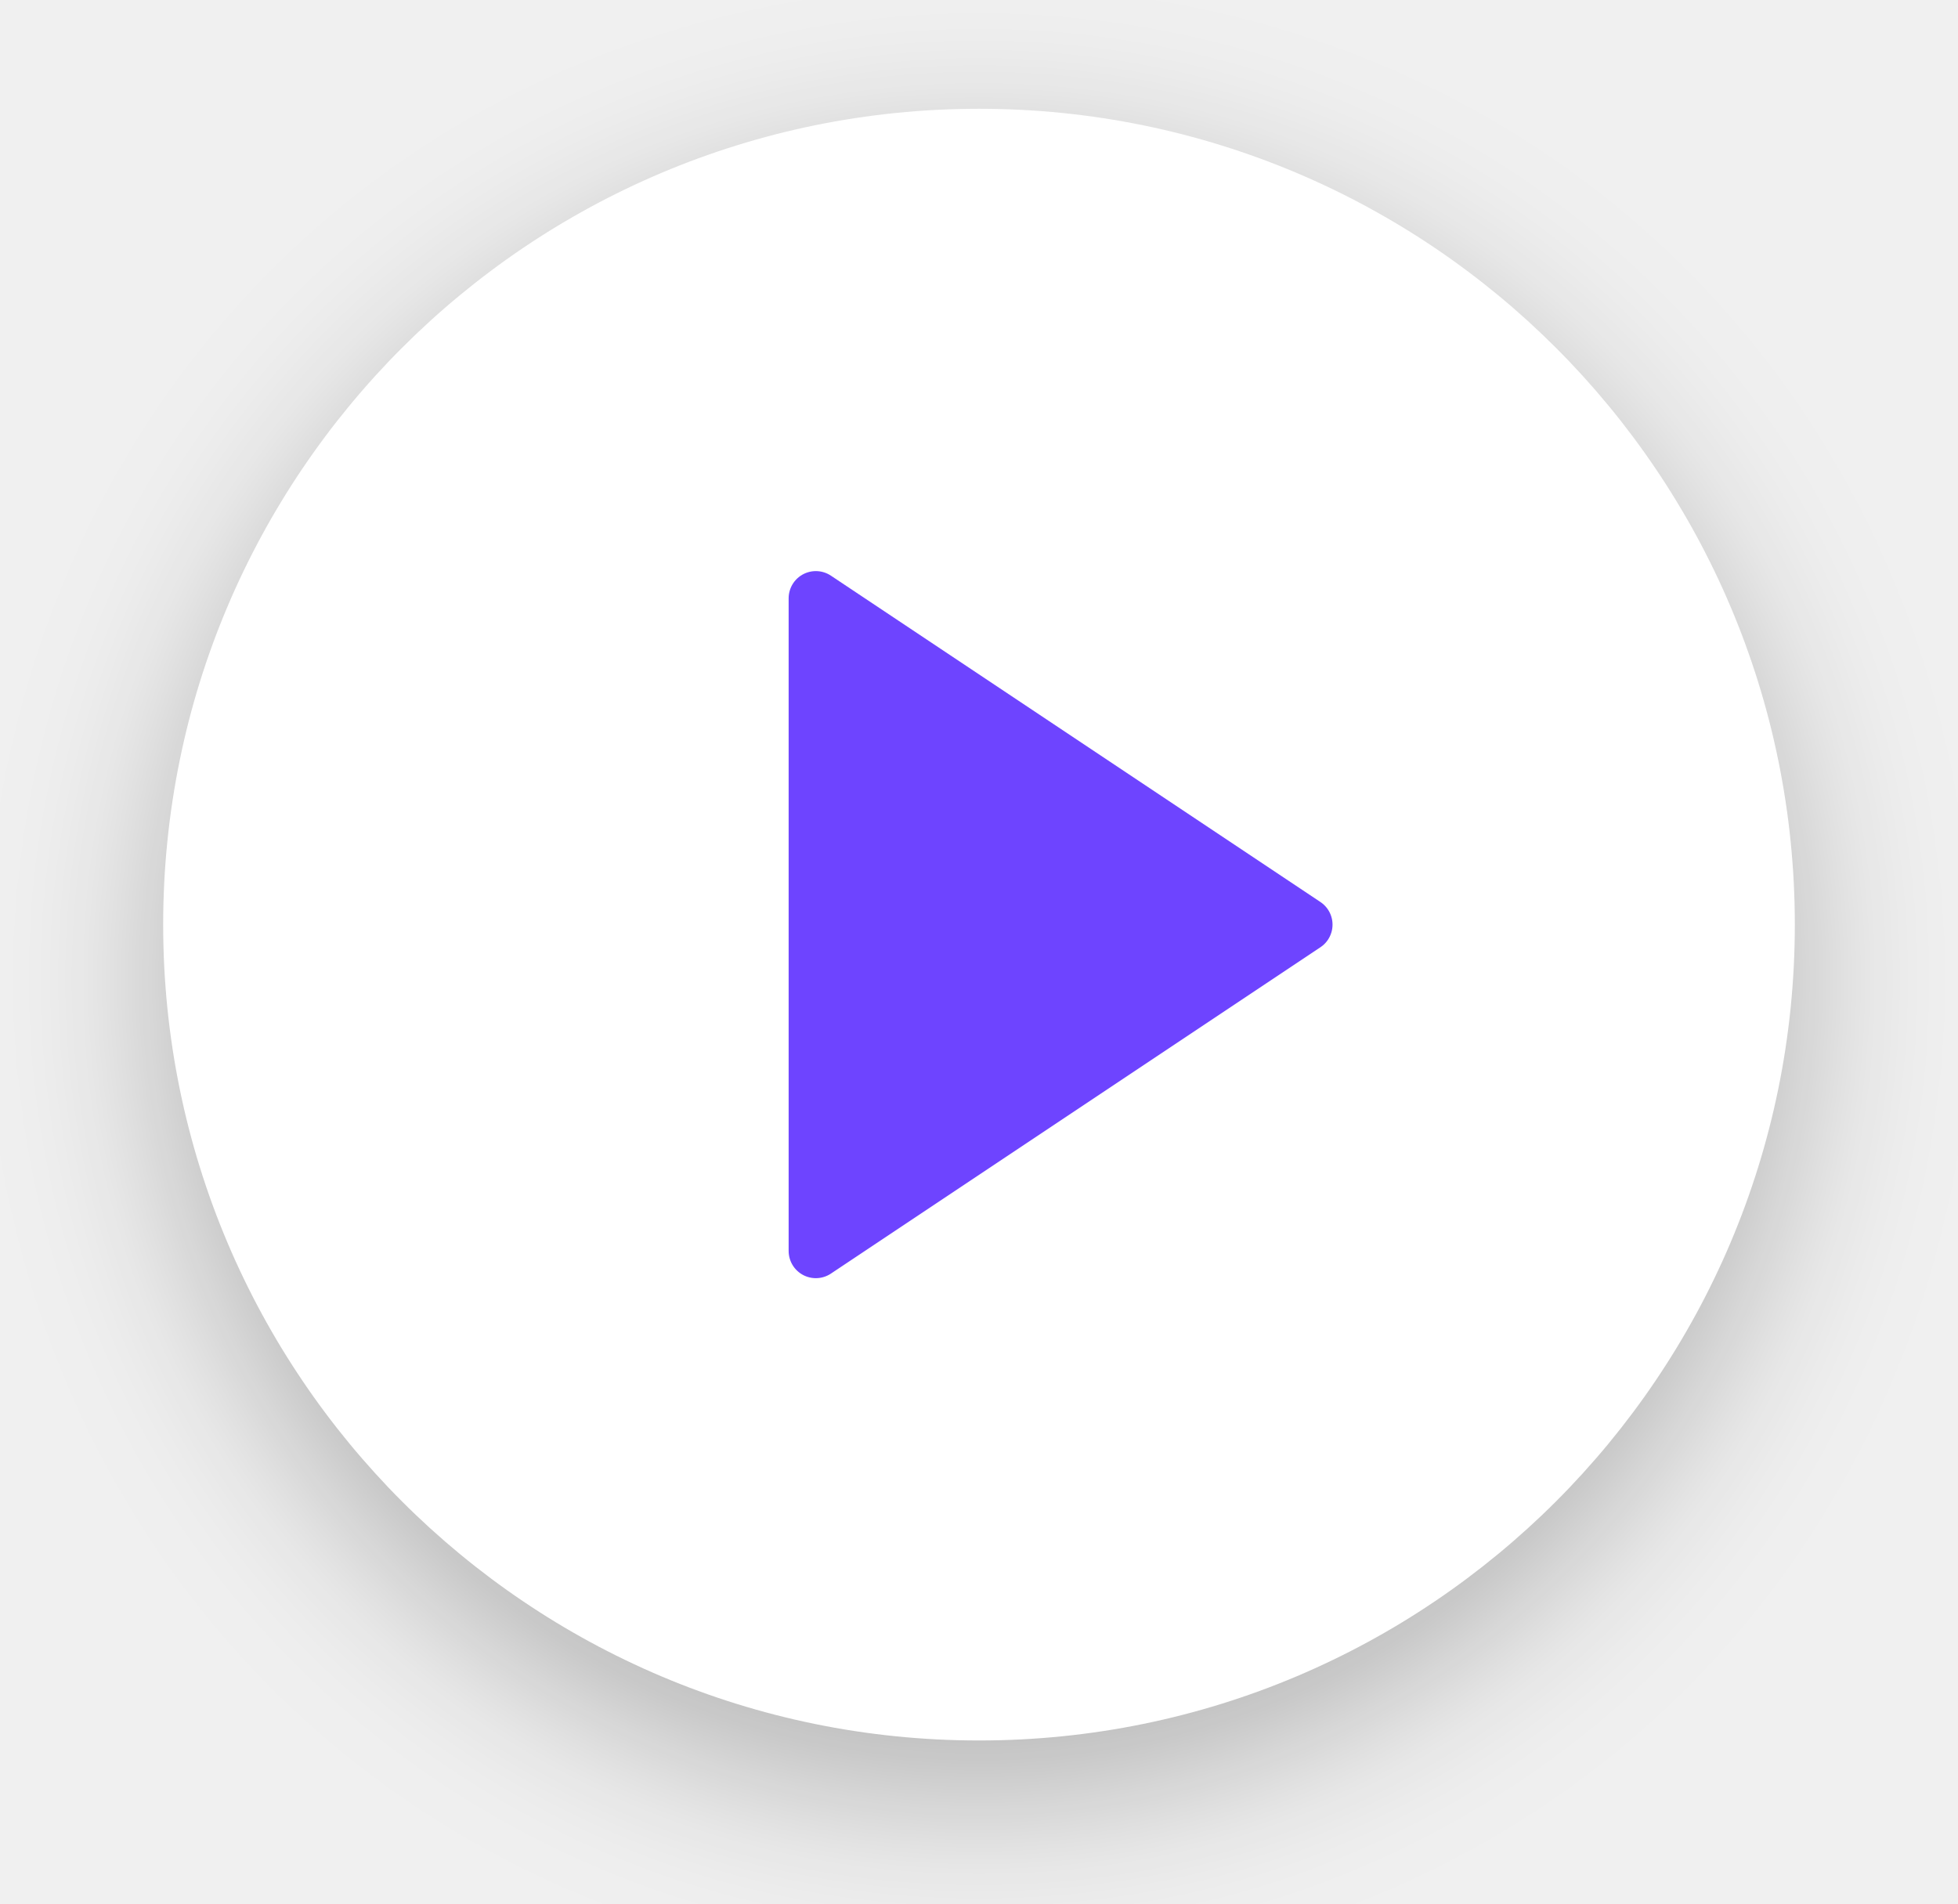
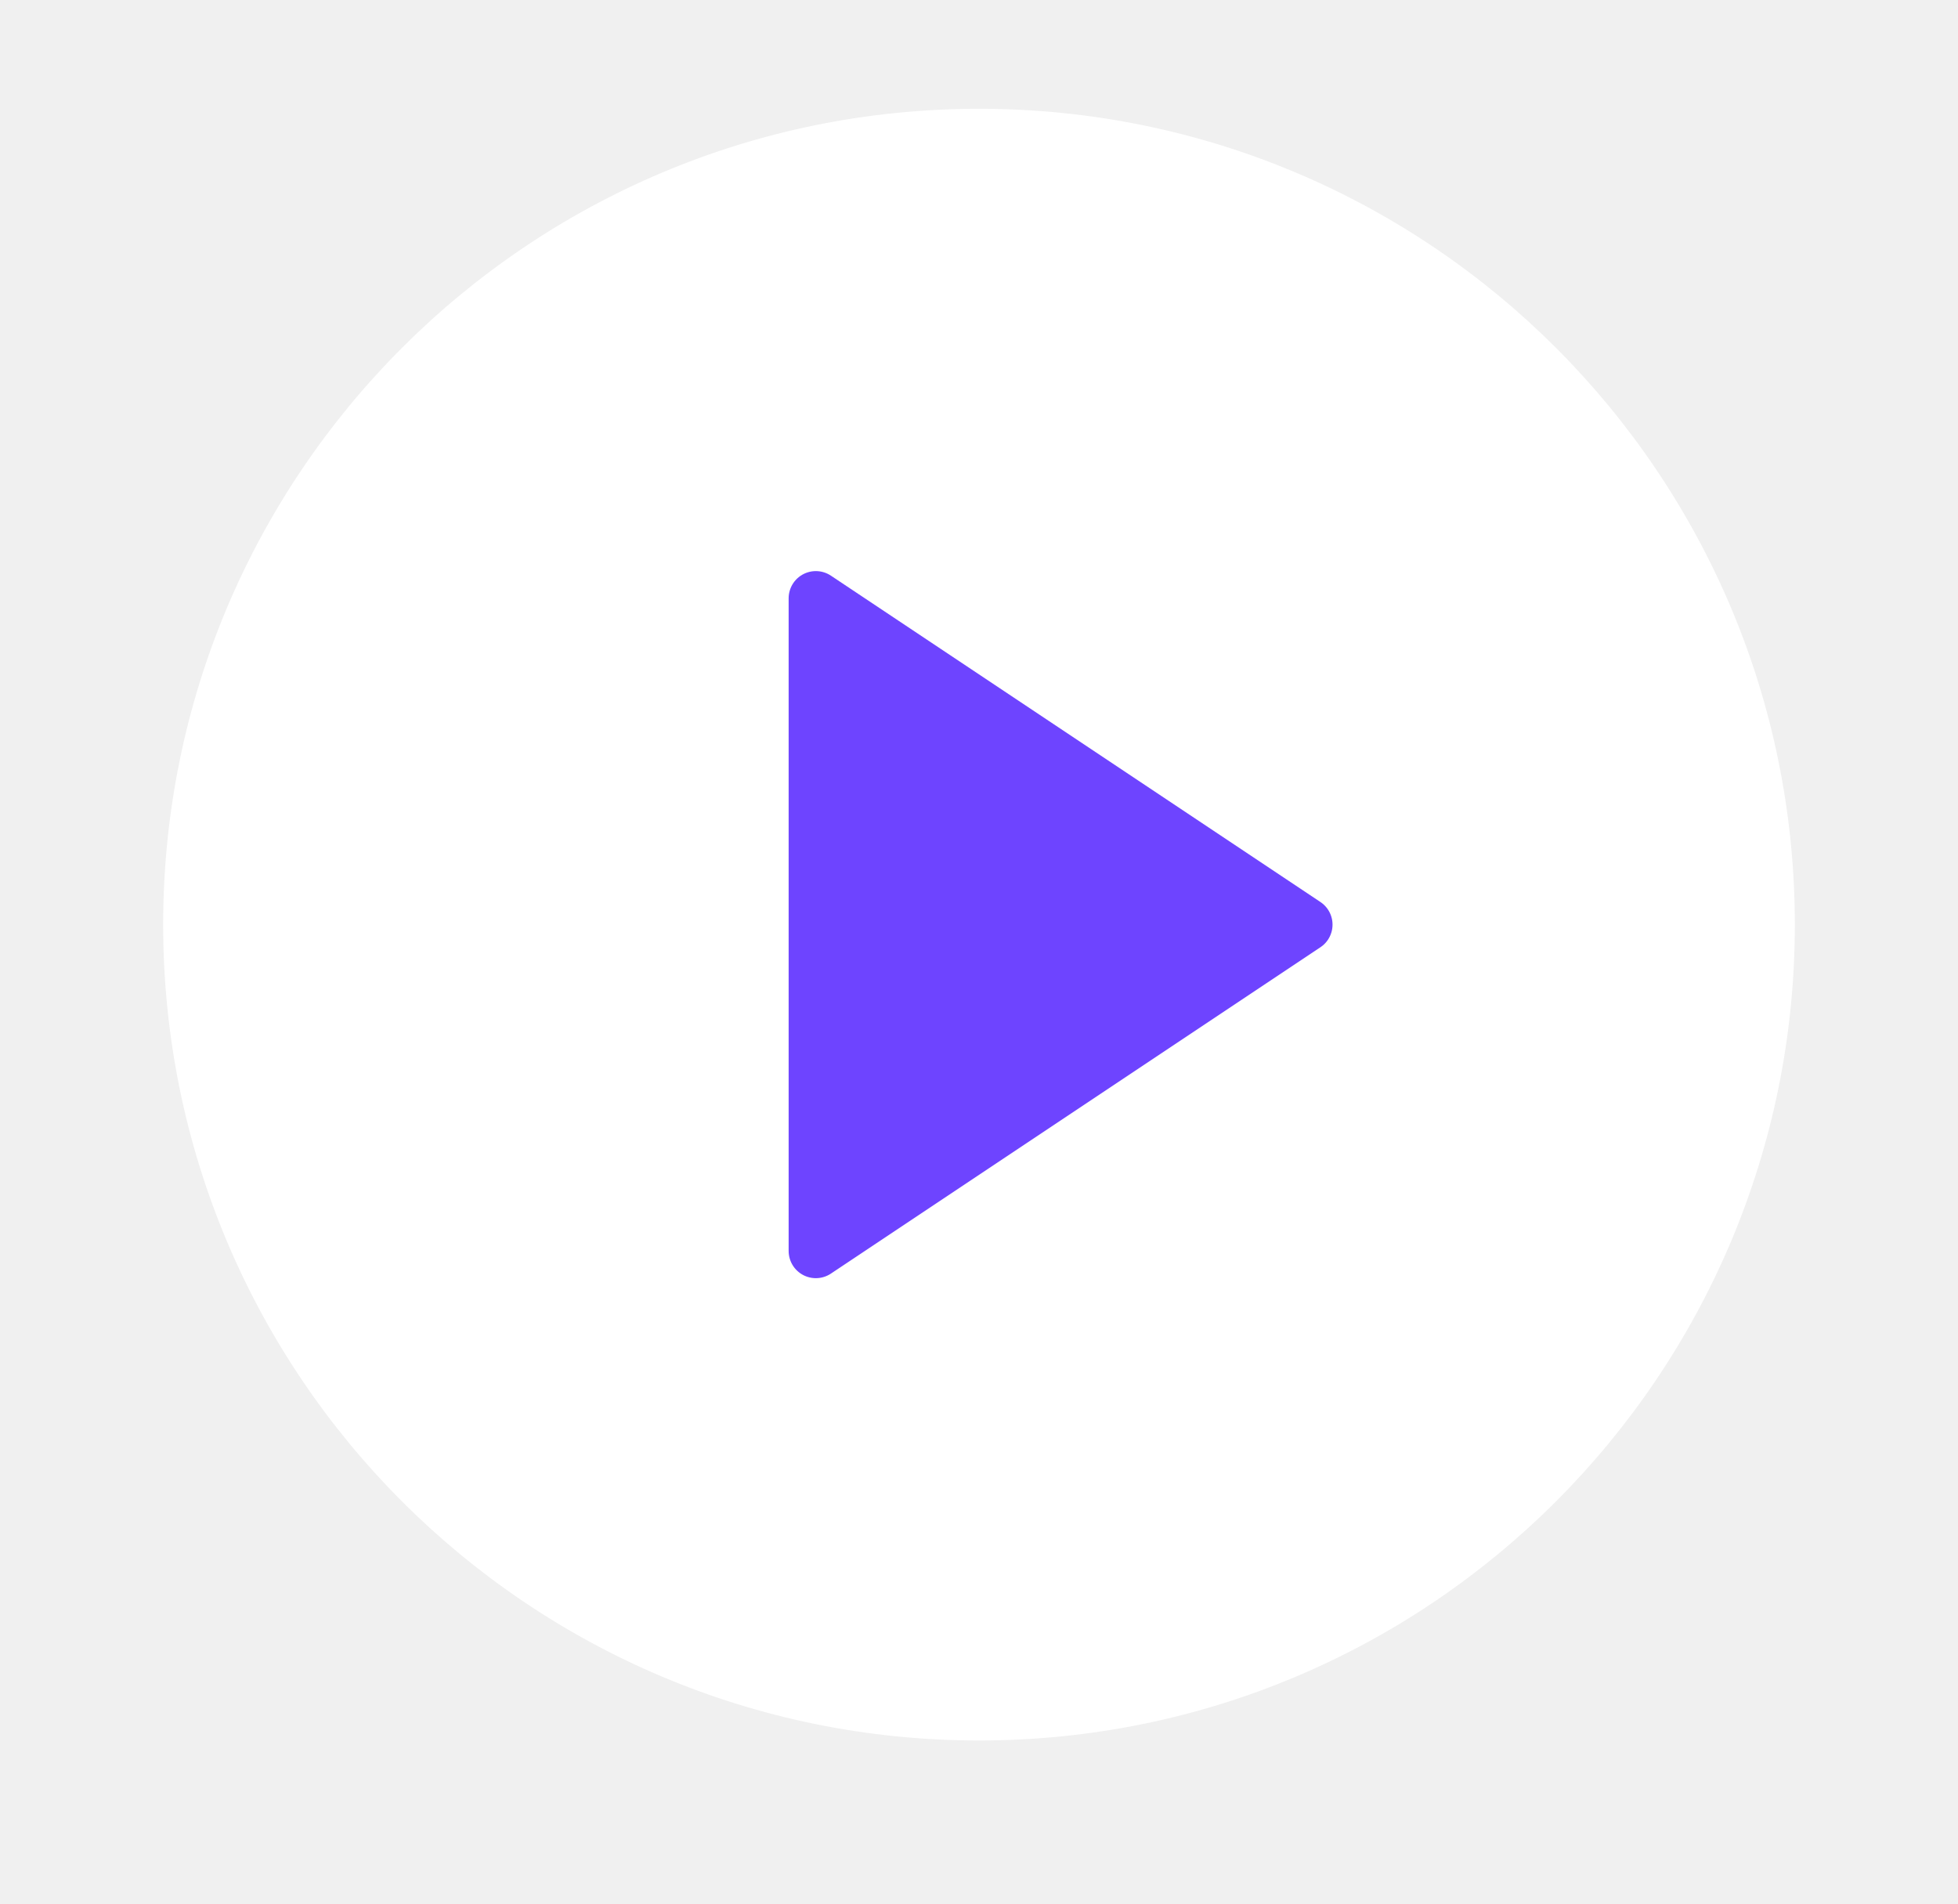
<svg xmlns="http://www.w3.org/2000/svg" width="72" height="70" viewBox="0 0 72 70" fill="none">
-   <g filter="url(#filter0_d)">
-     <path d="M36 64C52.569 64 66 50.569 66 34C66 17.431 52.569 4 36 4C19.431 4 6 17.431 6 34C6 50.569 19.431 64 36 64Z" fill="white" />
-   </g>
+   <path d="M36 64C52.569 64 66 50.569 66 34C66 17.431 52.569 4 36 4C19.431 4 6 17.431 6 34C6 50.569 19.431 64 36 64Z" fill="white" />
  <path d="M30 22L48 34L30 46V22Z" fill="#6E44FF" stroke="#6E44FF" stroke-width="2" stroke-linecap="round" stroke-linejoin="round" />
  <defs>
-     <filter id="filter0_d" x="0" y="0" width="72" height="72" filterUnits="userSpaceOnUse" color-interpolation-filters="sRGB">
-       <feFlood flood-opacity="0" result="BackgroundImageFix" />
-       <feColorMatrix in="SourceAlpha" type="matrix" values="0 0 0 0 0 0 0 0 0 0 0 0 0 0 0 0 0 0 127 0" />
-       <feOffset dy="2" />
-       <feGaussianBlur stdDeviation="3" />
-       <feColorMatrix type="matrix" values="0 0 0 0 0 0 0 0 0 0 0 0 0 0 0 0 0 0 0.25 0" />
-       <feBlend mode="normal" in2="BackgroundImageFix" result="effect1_dropShadow" />
-       <feBlend mode="normal" in="SourceGraphic" in2="effect1_dropShadow" result="shape" />
-     </filter>
+     <feFlood flood-opacity="0" result="BackgroundImageFix" />
+     <feColorMatrix in="SourceAlpha" type="matrix" values="0 0 0 0 0 0 0 0 0 0 0 0 0 0 0 0 0 0 127 0" />
+     <feOffset dy="2" />
+     <feGaussianBlur stdDeviation="3" />
+     <feColorMatrix type="matrix" values="0 0 0 0 0 0 0 0 0 0 0 0 0 0 0 0 0 0 0.25 0" />
+     <feBlend mode="normal" in2="BackgroundImageFix" result="effect1_dropShadow" />
+     <feBlend mode="normal" in="SourceGraphic" in2="effect1_dropShadow" result="shape" />
  </defs>
</svg>
